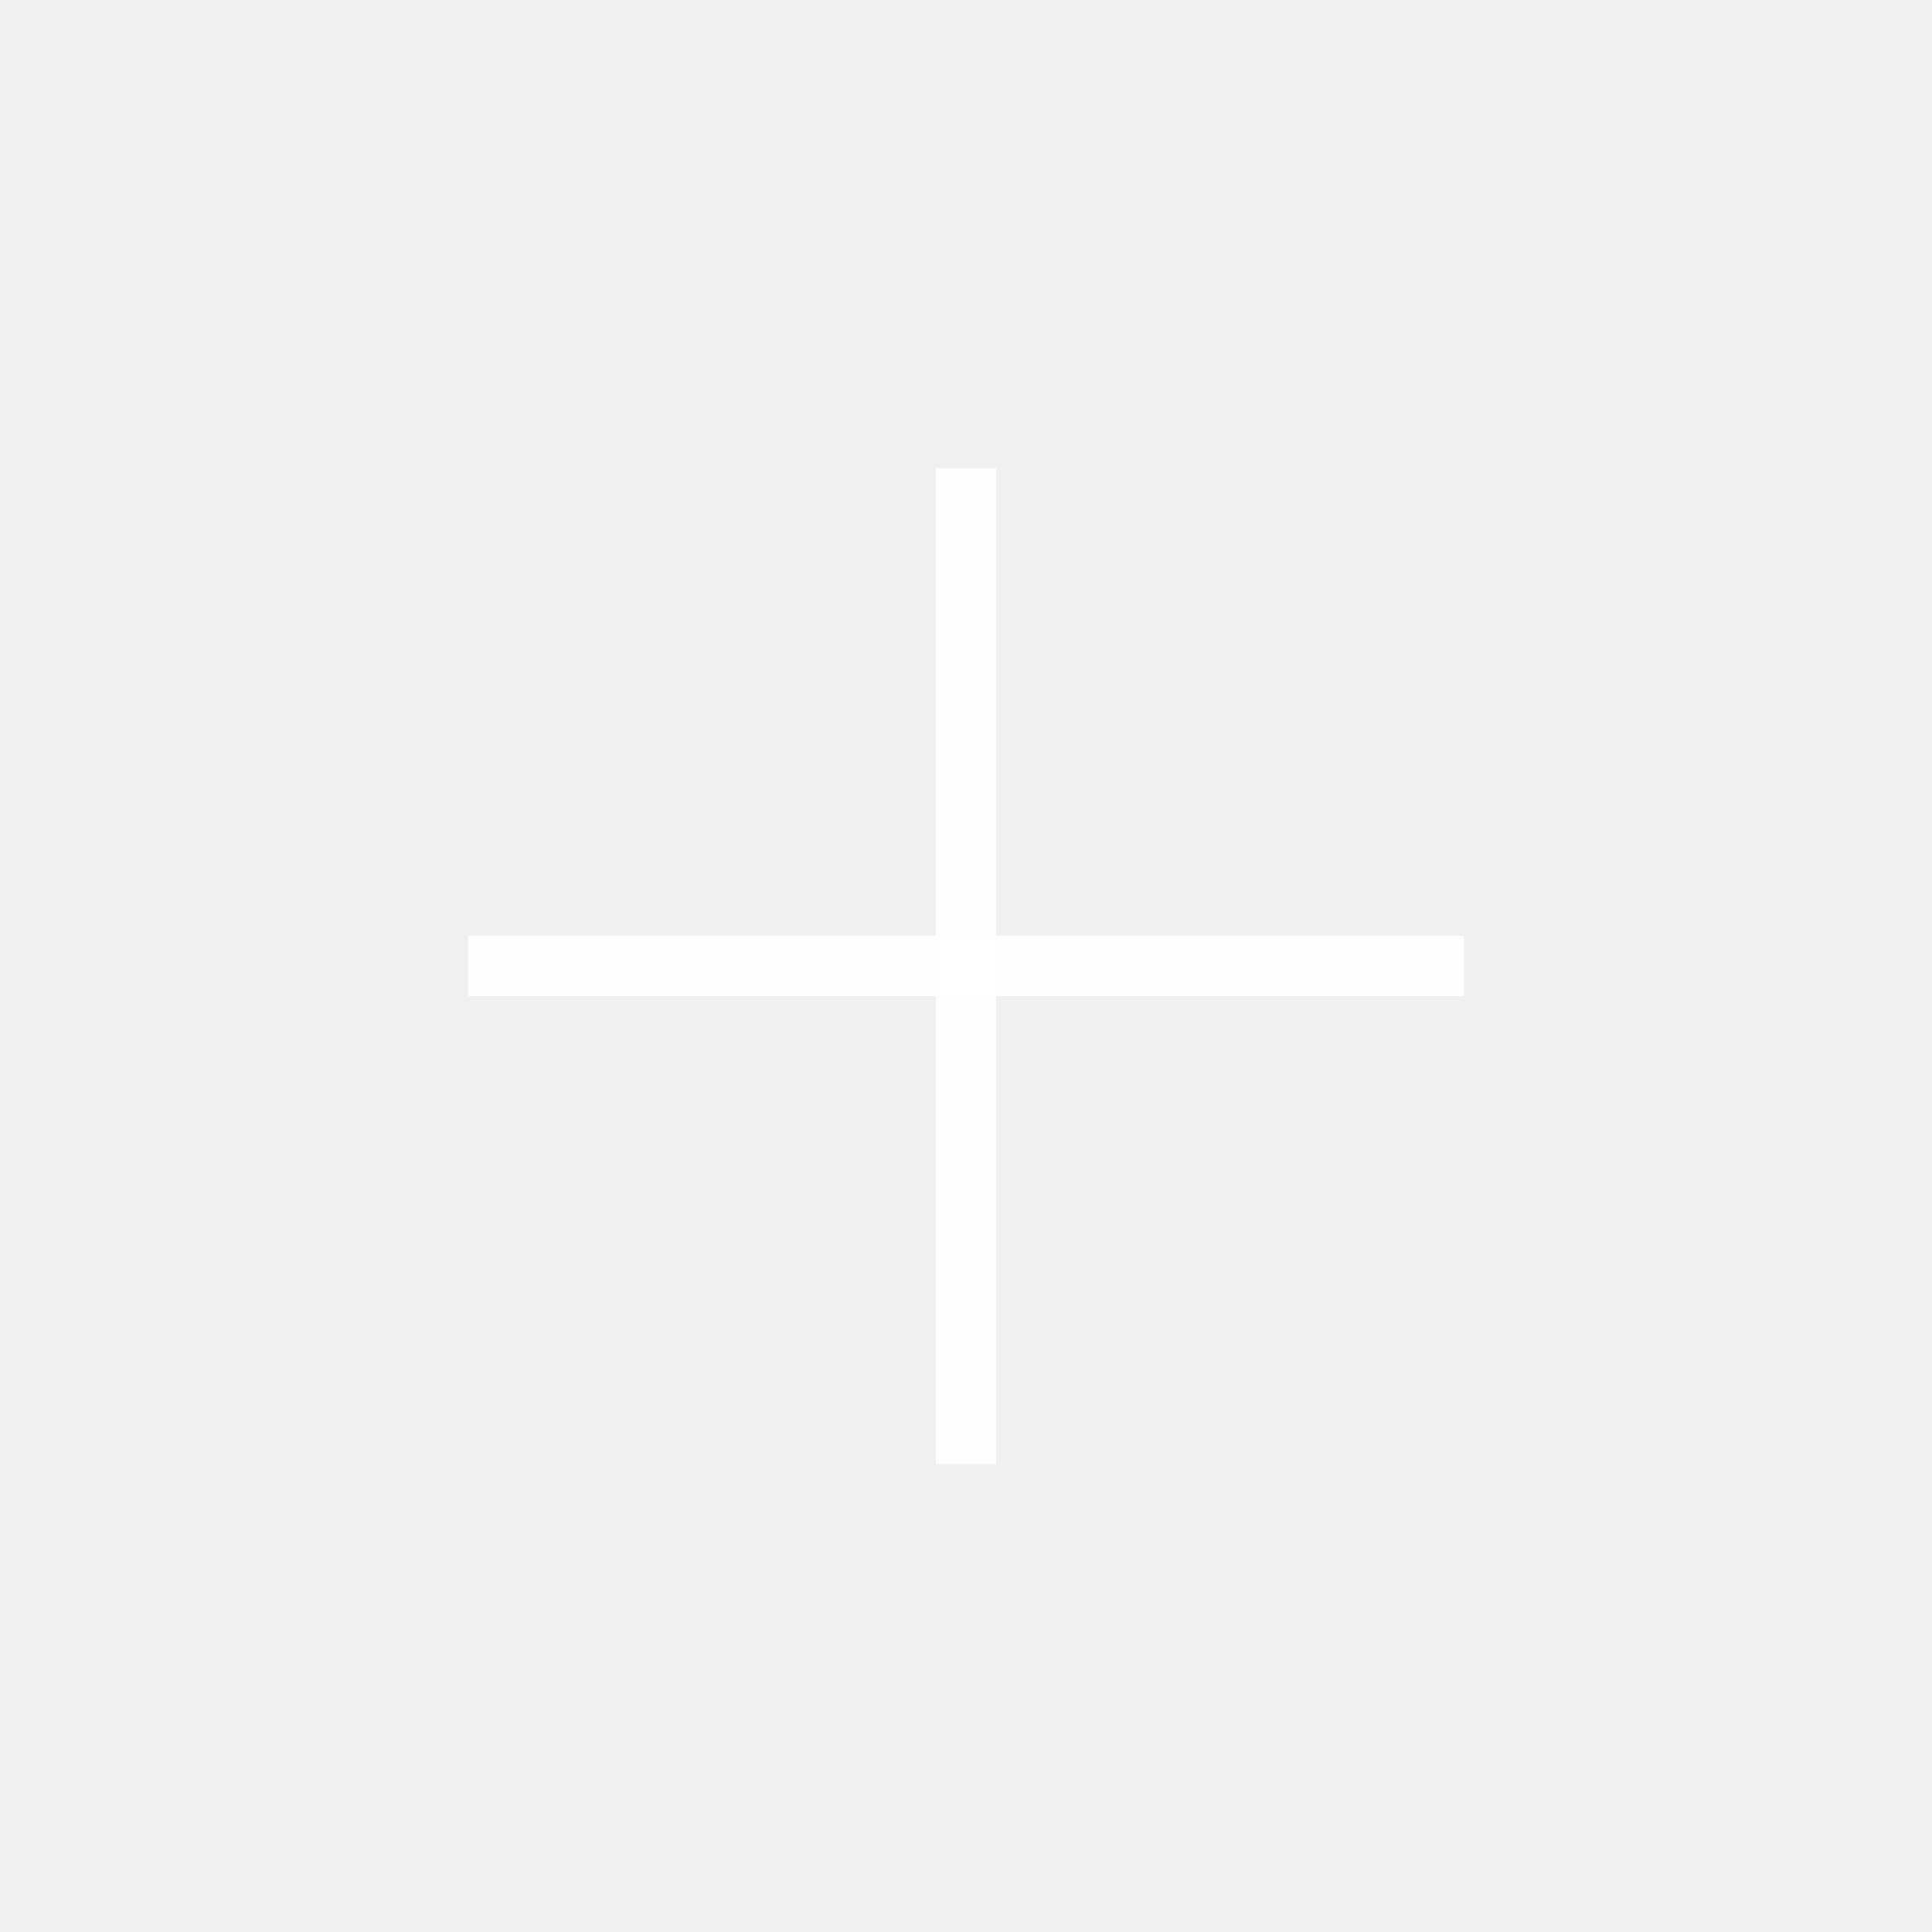
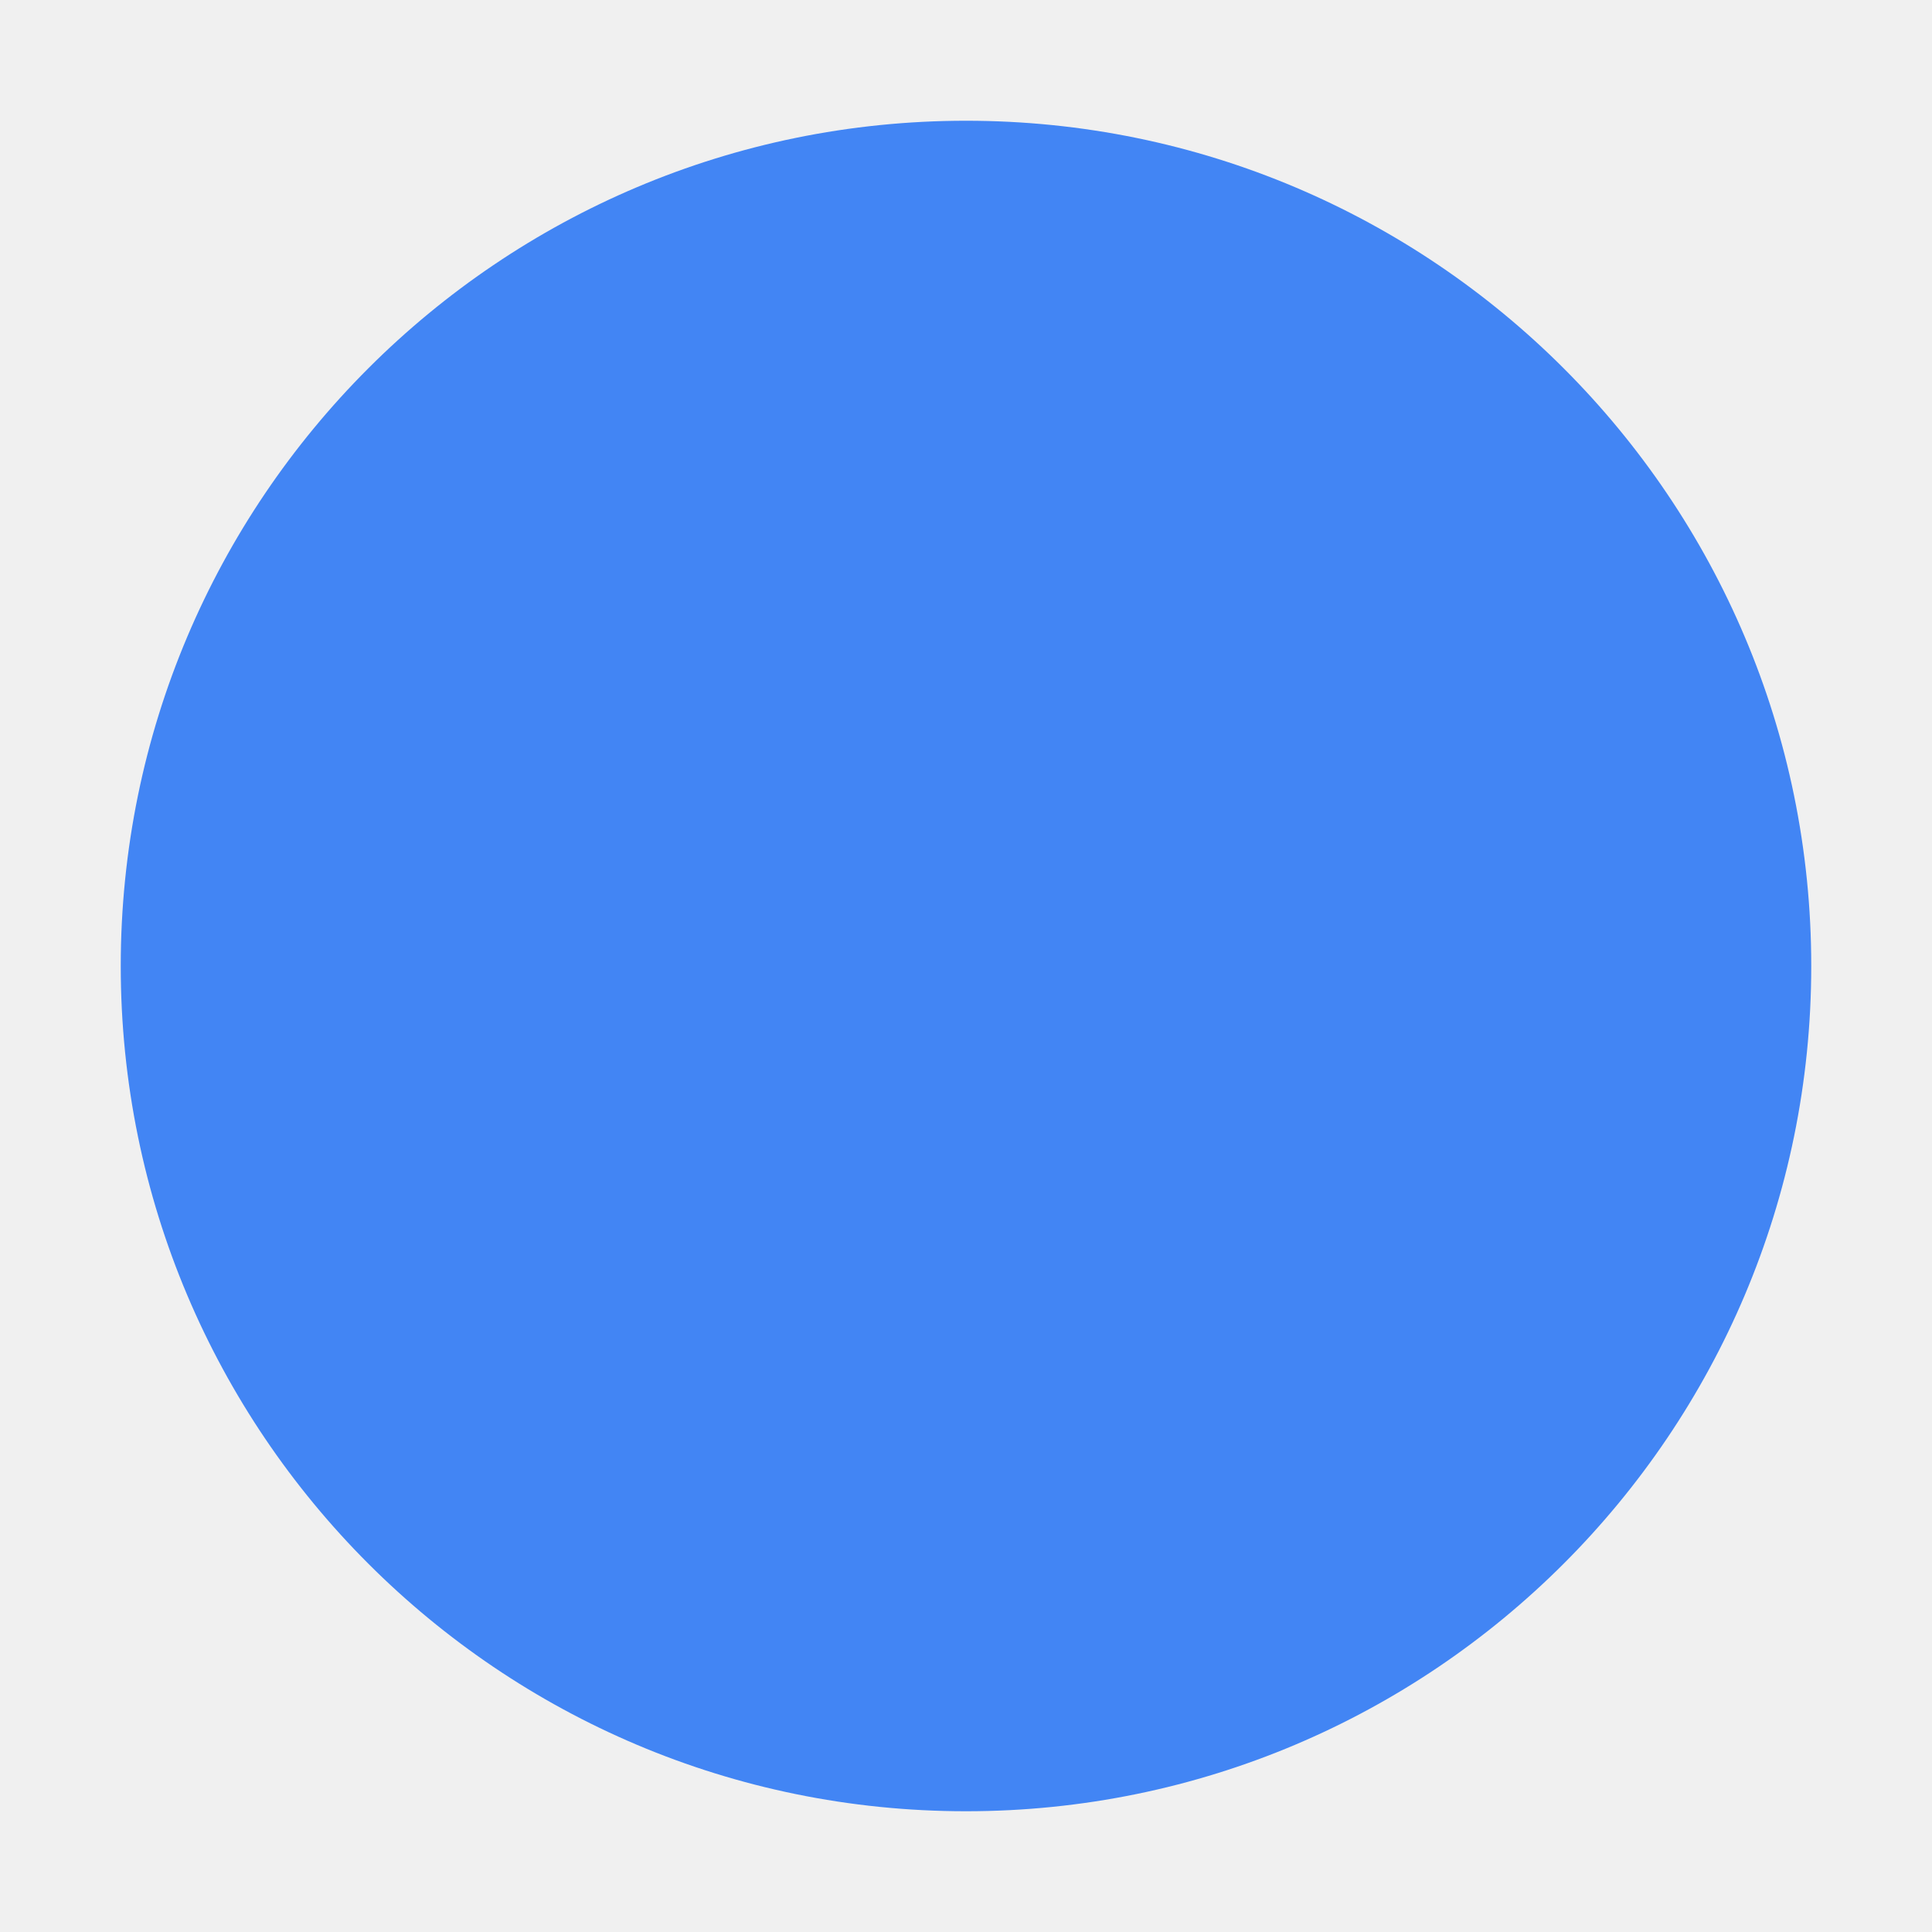
- <svg xmlns="http://www.w3.org/2000/svg" width="16" height="16" enable-background="new" version="1.1" id="svg6">
-   <defs id="defs10" />
-   <rect style="opacity:0.95;fill:#ffffff;fill-opacity:1;stroke:none;stroke-width:0.598;stroke-miterlimit:4;stroke-dasharray:none" id="rect832" width="8.247" height="0.5" x="3.877" y="7.75" />
-   <rect style="opacity:0.95;fill:#ffffff;fill-opacity:1;stroke:none;stroke-width:0.598;stroke-miterlimit:4;stroke-dasharray:none" id="rect832-3" width="8.247" height="0.5" x="3.877" y="-8.25" transform="rotate(90)" />
+ <svg xmlns="http://www.w3.org/2000/svg" width="16" height="16" version="1.1">
+   <g id="shade" transform="translate(-253 242.64)">
+     <rect x="253" y="-242.64" width="16" height="16" ry="1.6931e-5" opacity="0" stroke-width=".474" style="paint-order:markers stroke fill" />
+     <g transform="translate(254 -241.64)" enable-background="new">
+       <g transform="translate(-5 -1033.4)" fill-rule="evenodd">
+         <path d="m12 1047.4c3.866 0 7-3.134 7-7s-3.134-7-7-7c-3.866 0-7 3.134-7 7s3.134 7 7 7" fill="#4285f4" />
+       </g>
+     </g>
+   </g>
</svg>
